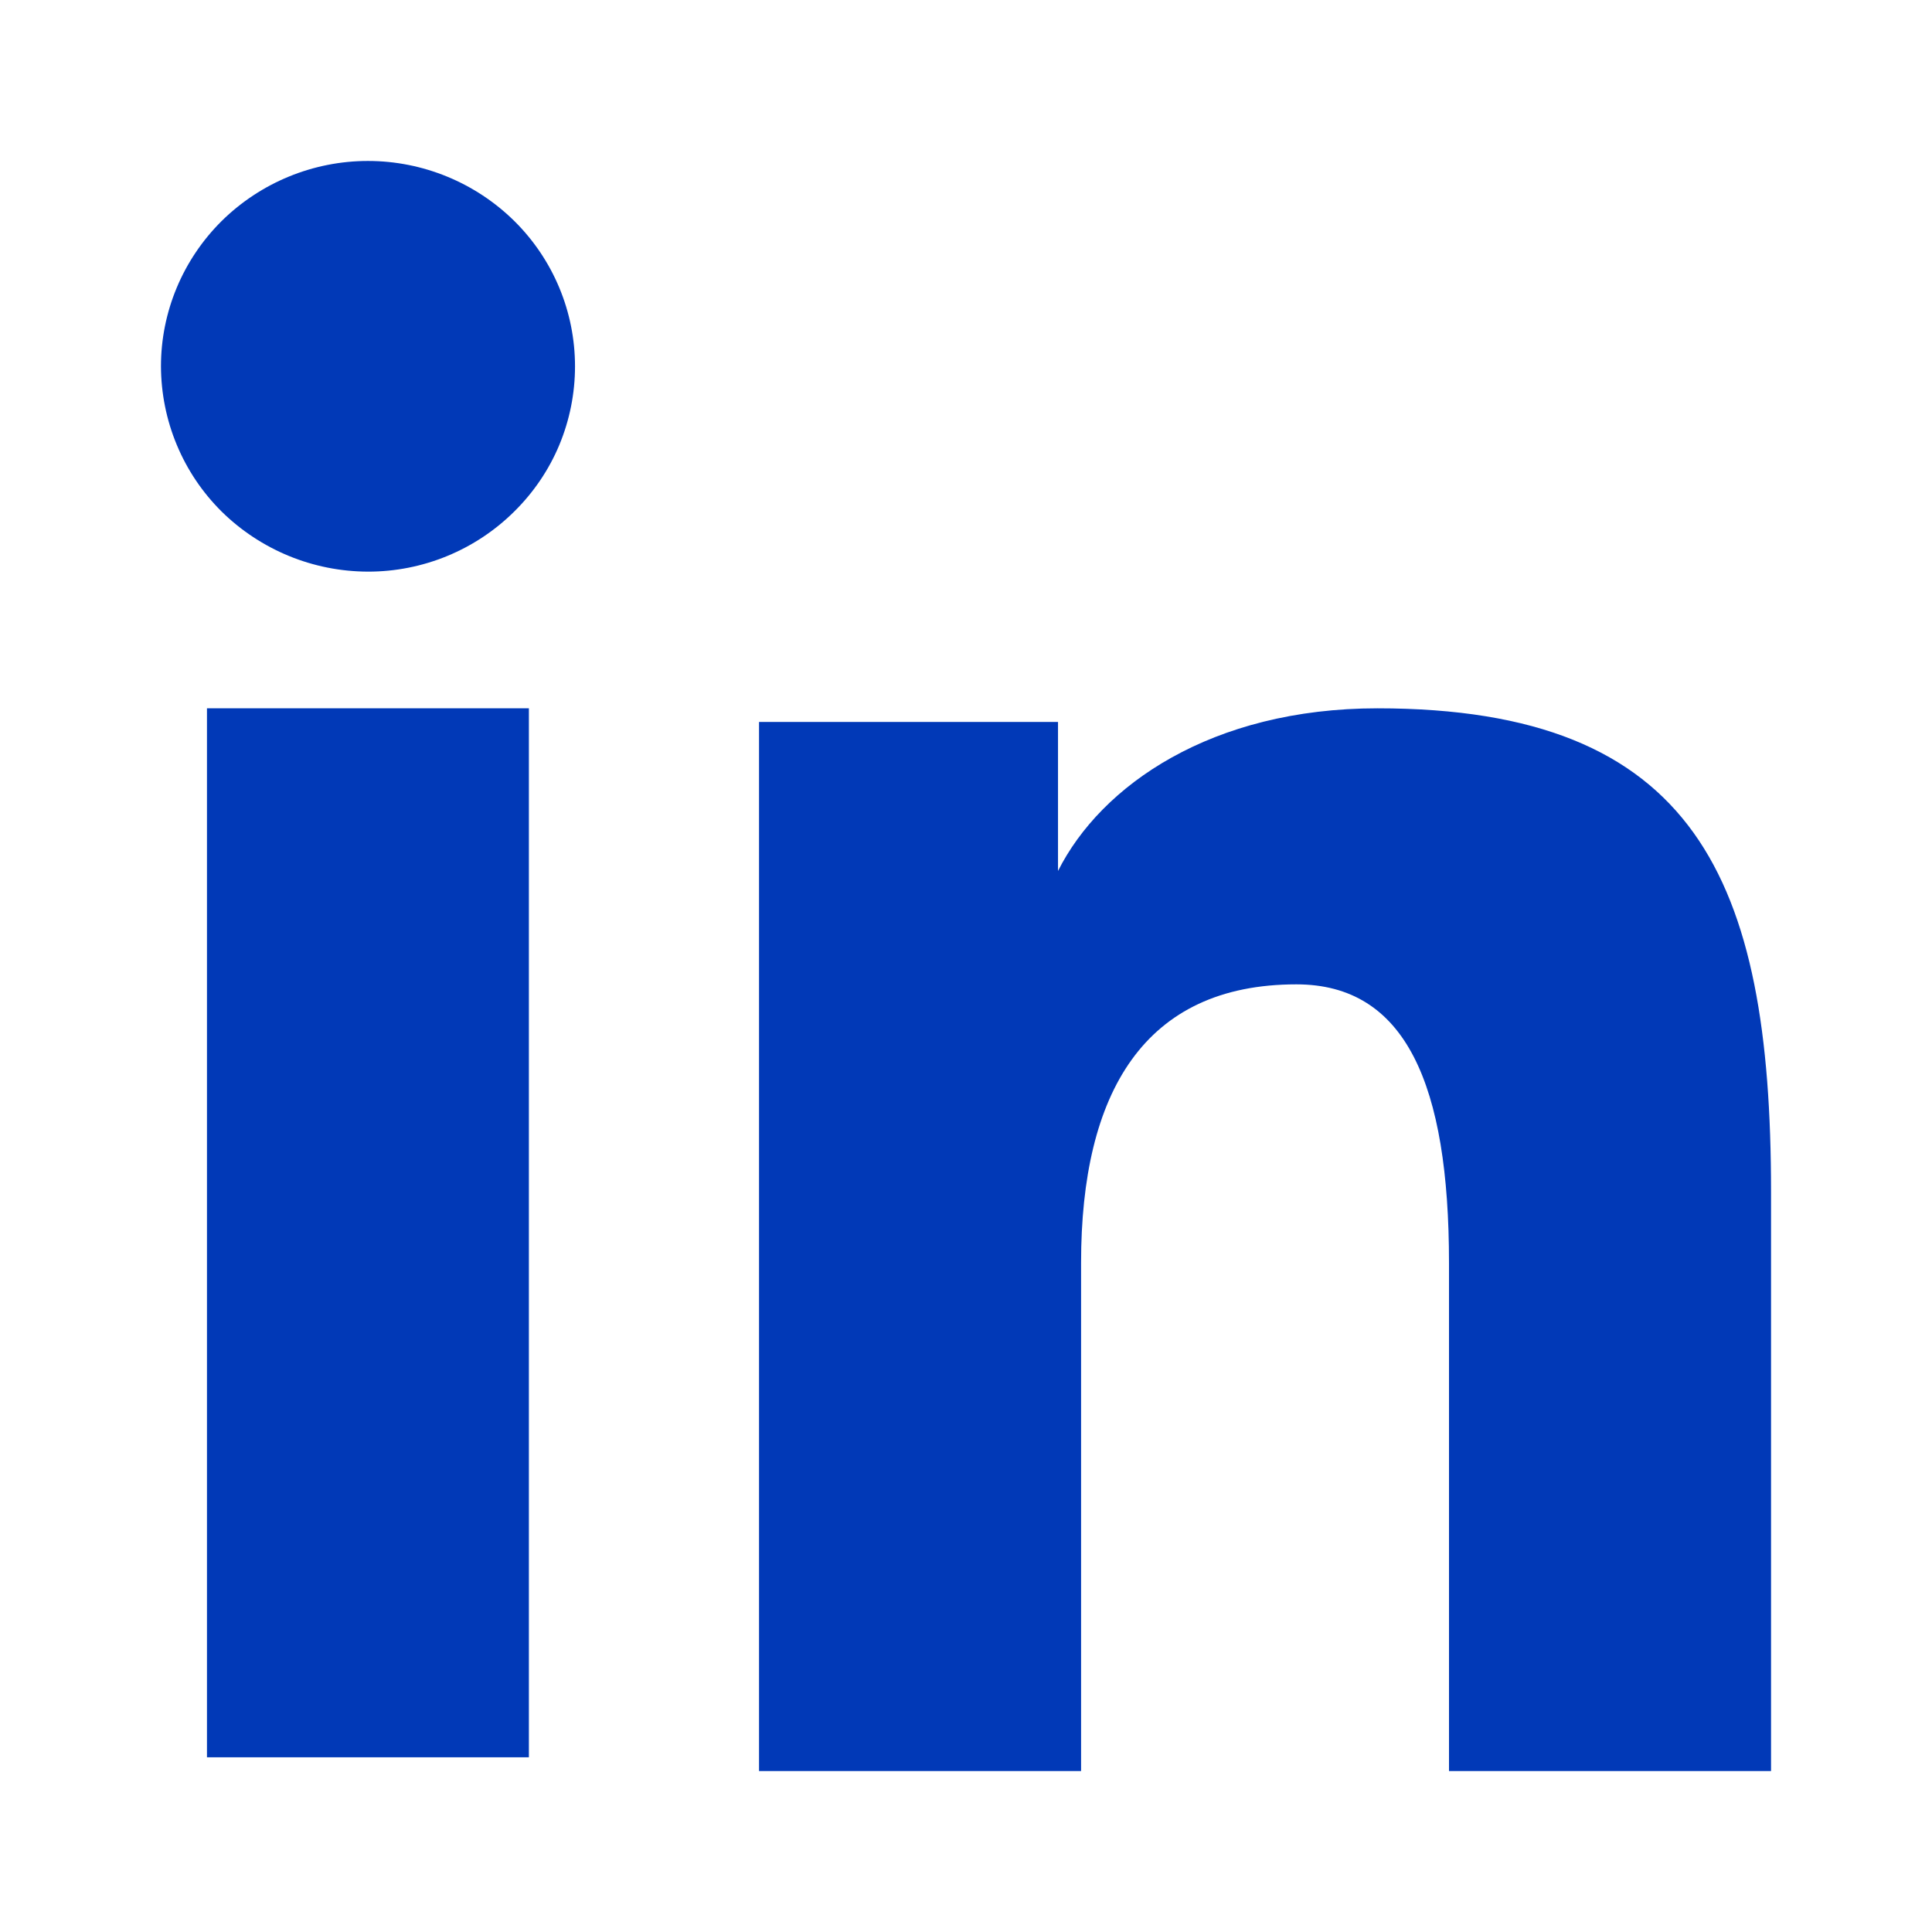
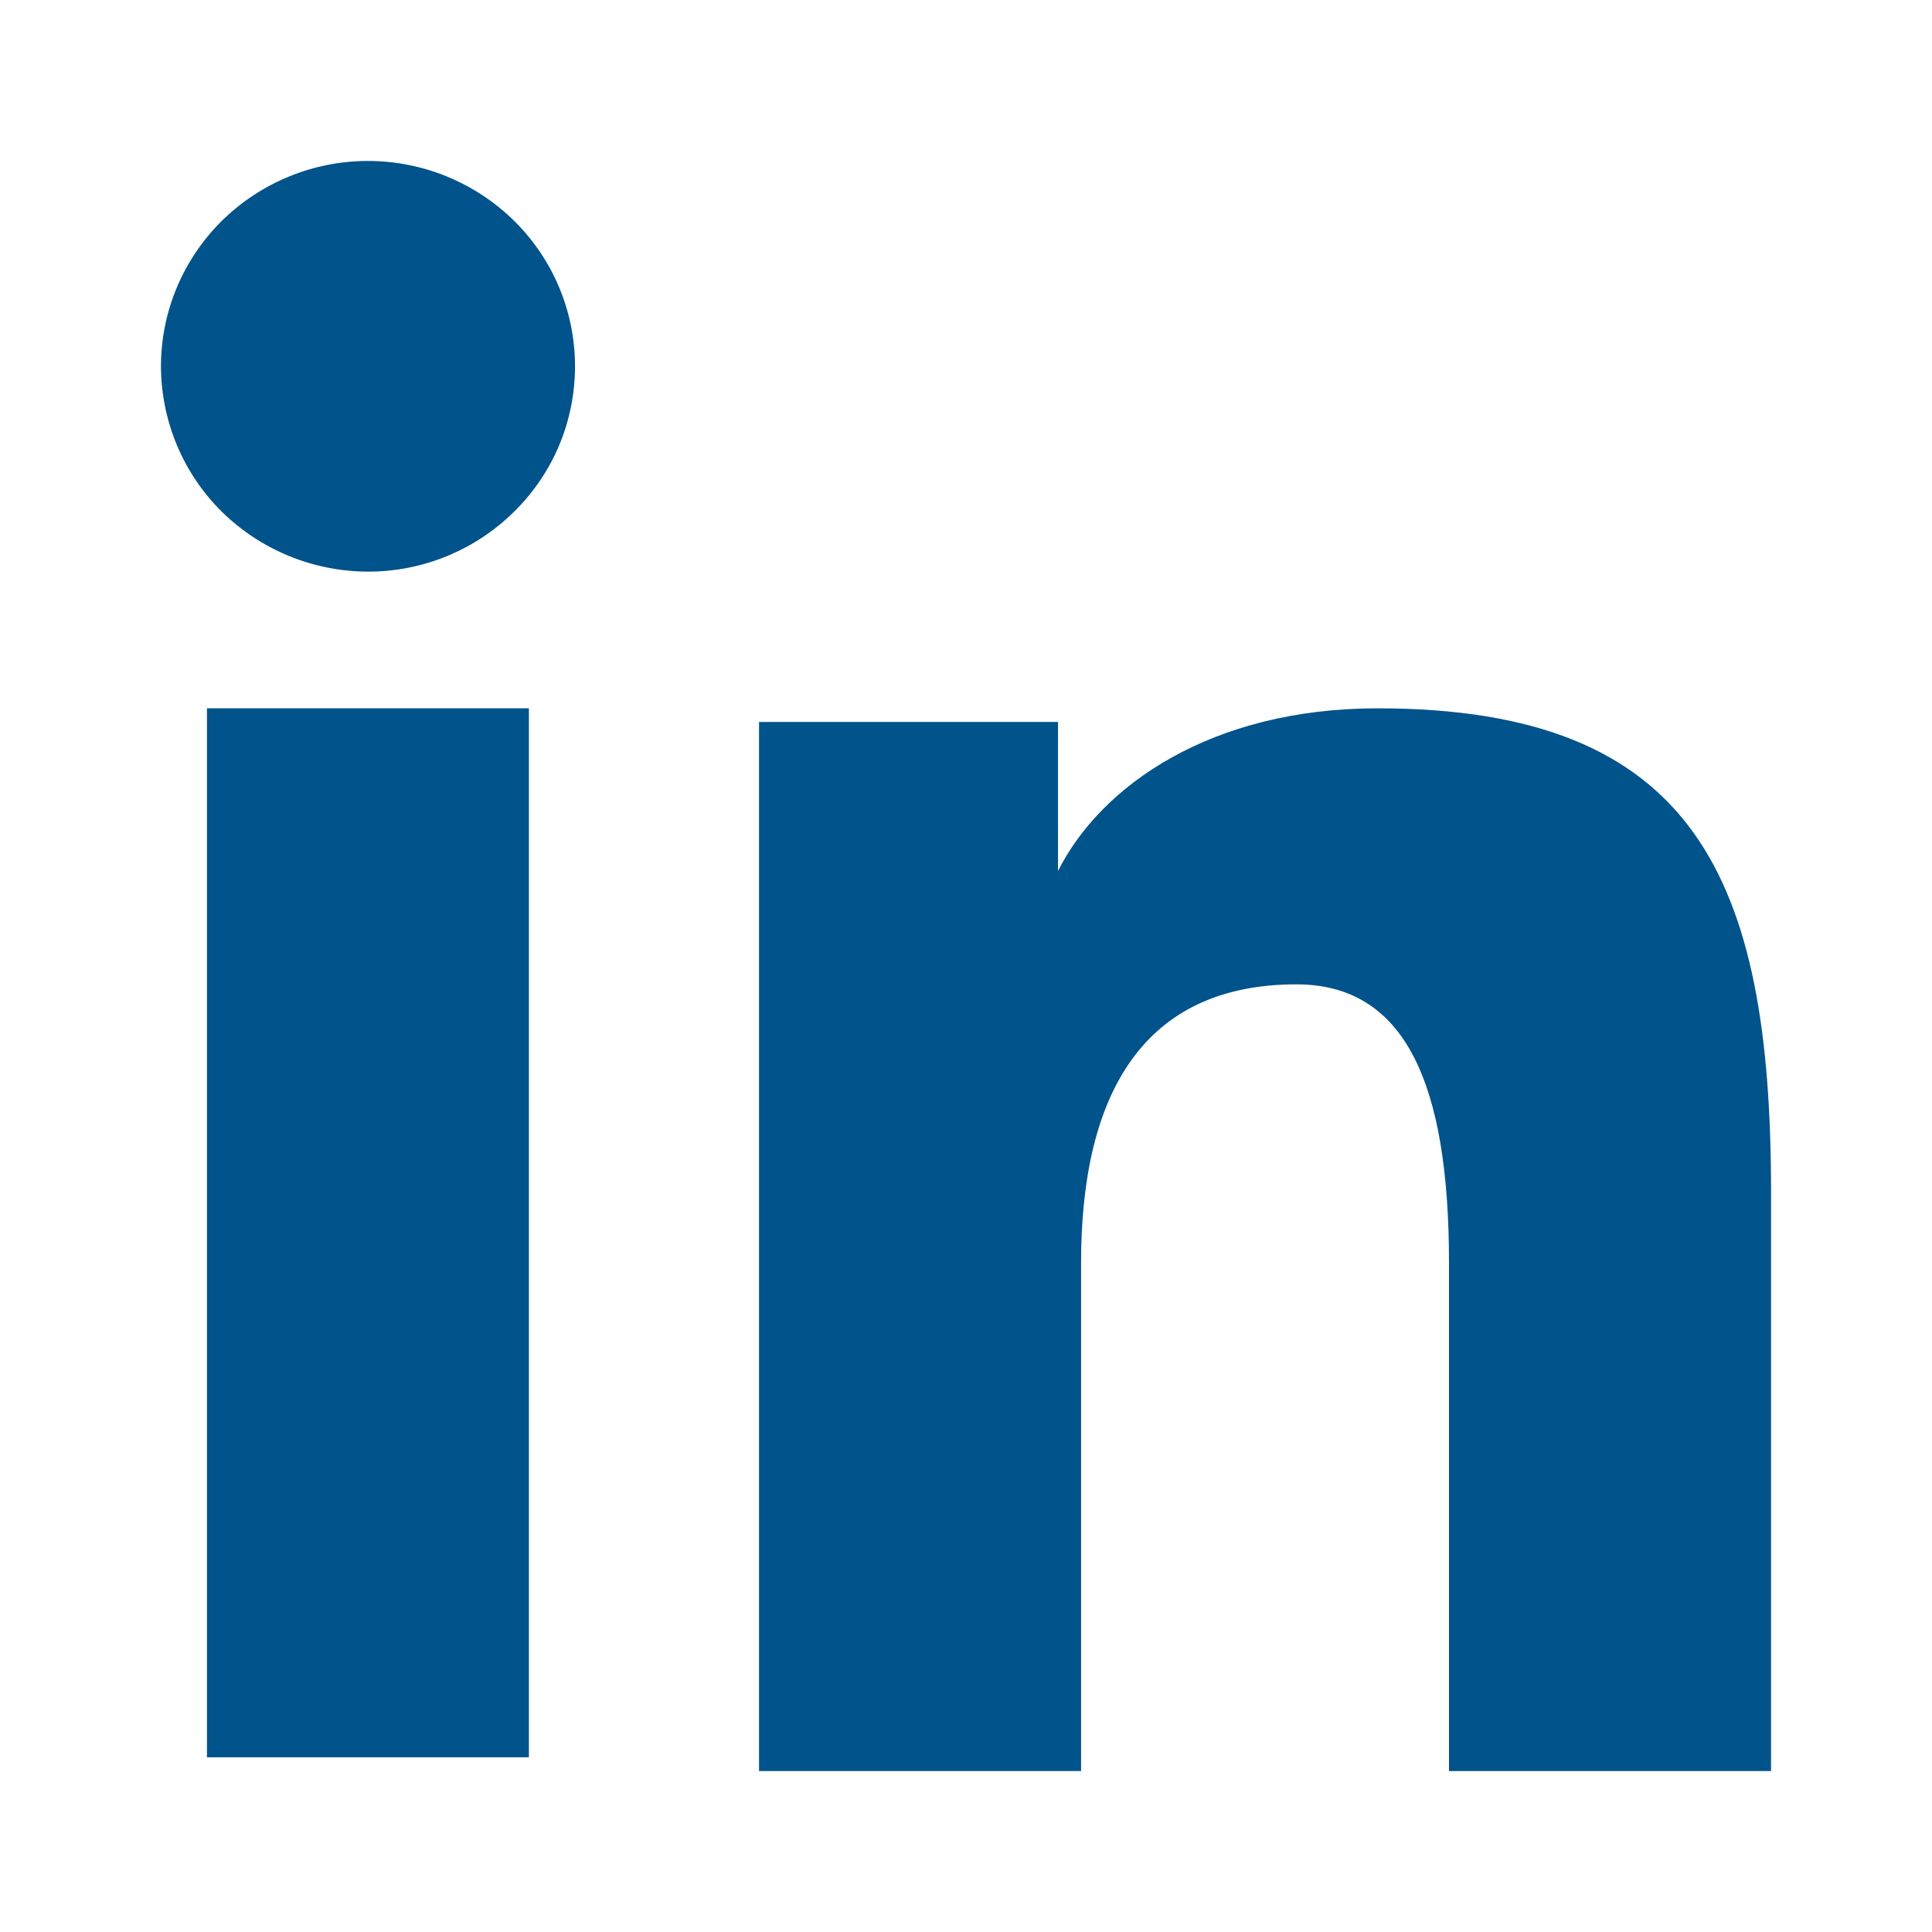
- <svg xmlns="http://www.w3.org/2000/svg" width="16" height="16" viewBox="0 0 16 16" fill="#0139B7">
+ <svg xmlns="http://www.w3.org/2000/svg" width="16" height="16" viewBox="0 0 16 16" fill="#00538b">
  <path fill-rule="evenodd" clip-rule="evenodd" d="M6.286 5.979H8.762V7.213C9.119 6.503 10.034 5.866 11.408 5.866C14.041 5.866 14.667 7.278 14.667 9.869V14.667H12V10.459C12 8.983 11.643 8.152 10.736 8.152C9.476 8.152 8.953 9.048 8.953 10.458V14.667H6.286V5.979ZM1.714 14.553H4.38V5.866H1.714V14.553ZM4.762 3.034C4.762 3.257 4.718 3.478 4.632 3.685C4.546 3.891 4.419 4.078 4.26 4.235C3.938 4.555 3.501 4.735 3.047 4.734C2.593 4.733 2.158 4.554 1.835 4.236C1.676 4.078 1.55 3.891 1.464 3.684C1.378 3.478 1.334 3.257 1.333 3.034C1.333 2.582 1.514 2.15 1.835 1.831C2.158 1.512 2.594 1.333 3.047 1.333C3.502 1.333 3.938 1.513 4.26 1.831C4.582 2.15 4.762 2.582 4.762 3.034Z" />
</svg>
